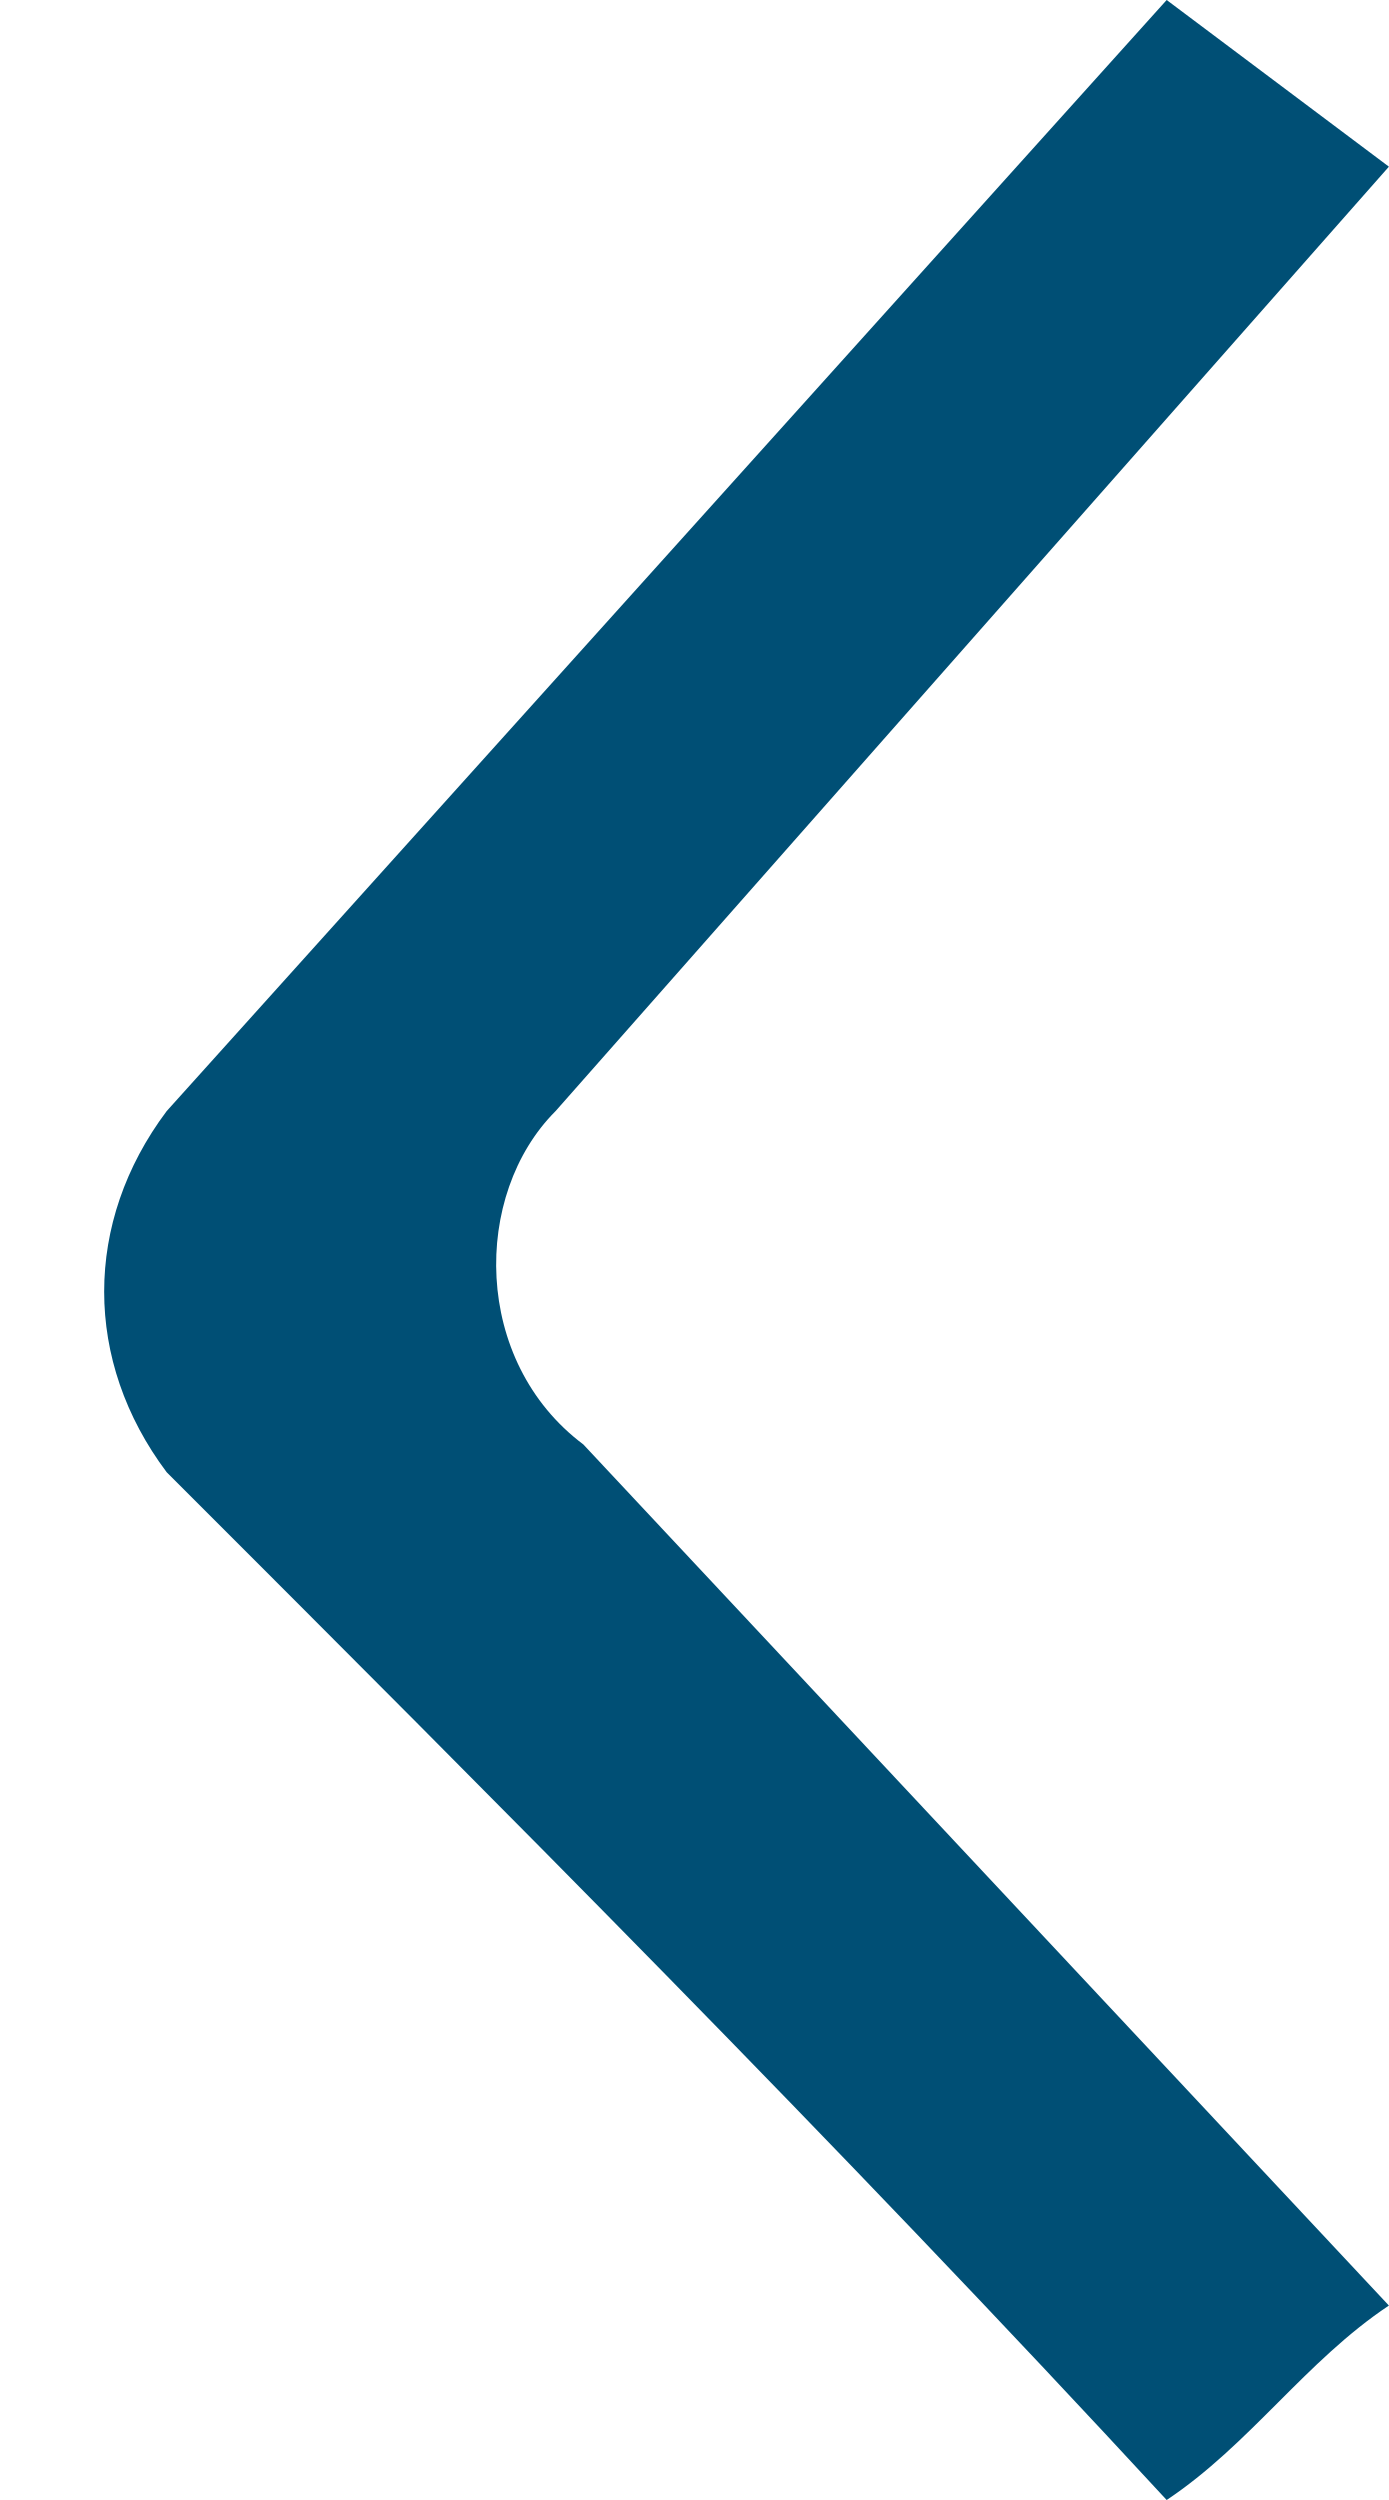
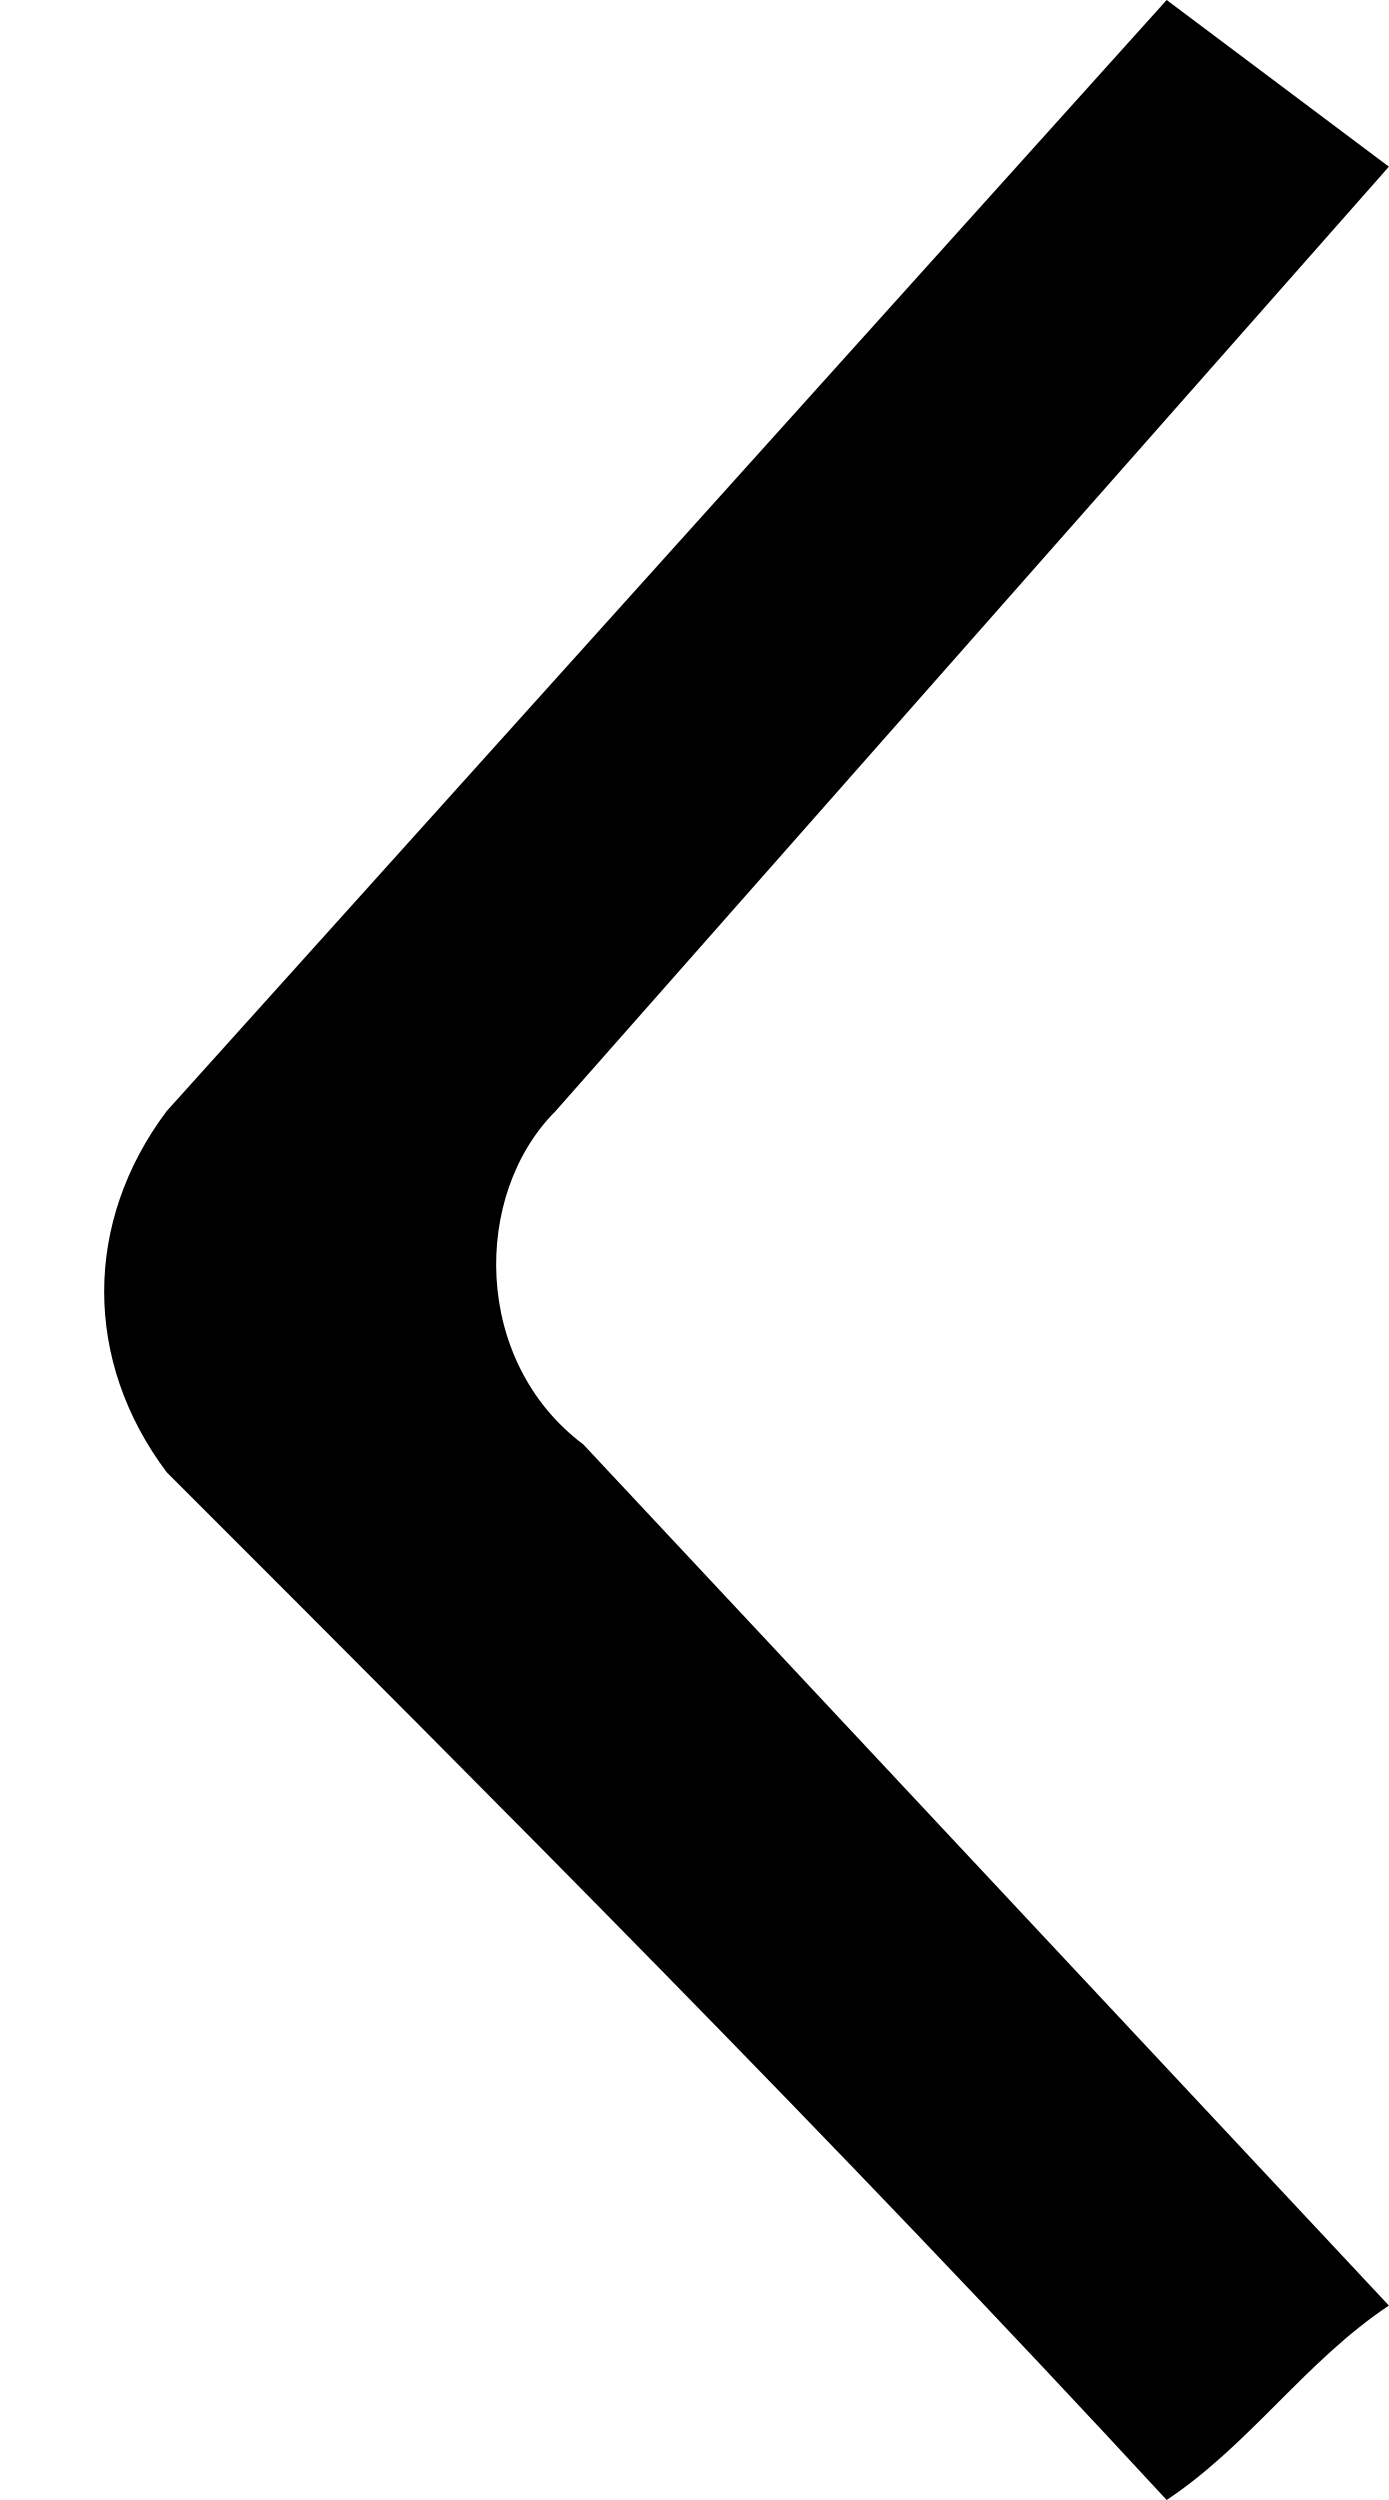
<svg xmlns="http://www.w3.org/2000/svg" version="1.1" id="Слой_1" x="0px" y="0px" viewBox="0 0 5 9" style="enable-background:new 0 0 5 9;" xml:space="preserve">
  <style type="text/css">
- 	.st0{fill:#004F75;}
+ 	.st0{fill:#000;}
</style>
  <path class="st0" d="M5,8.3L2.1,5.2C1.7,4.9,1.7,4.3,2,4l3-3.4L4.2,0L0.6,4c-0.3,0.4-0.3,0.9,0,1.3C1.8,6.5,3,7.7,4.2,9  C4.5,8.8,4.7,8.5,5,8.3z" />
</svg>
